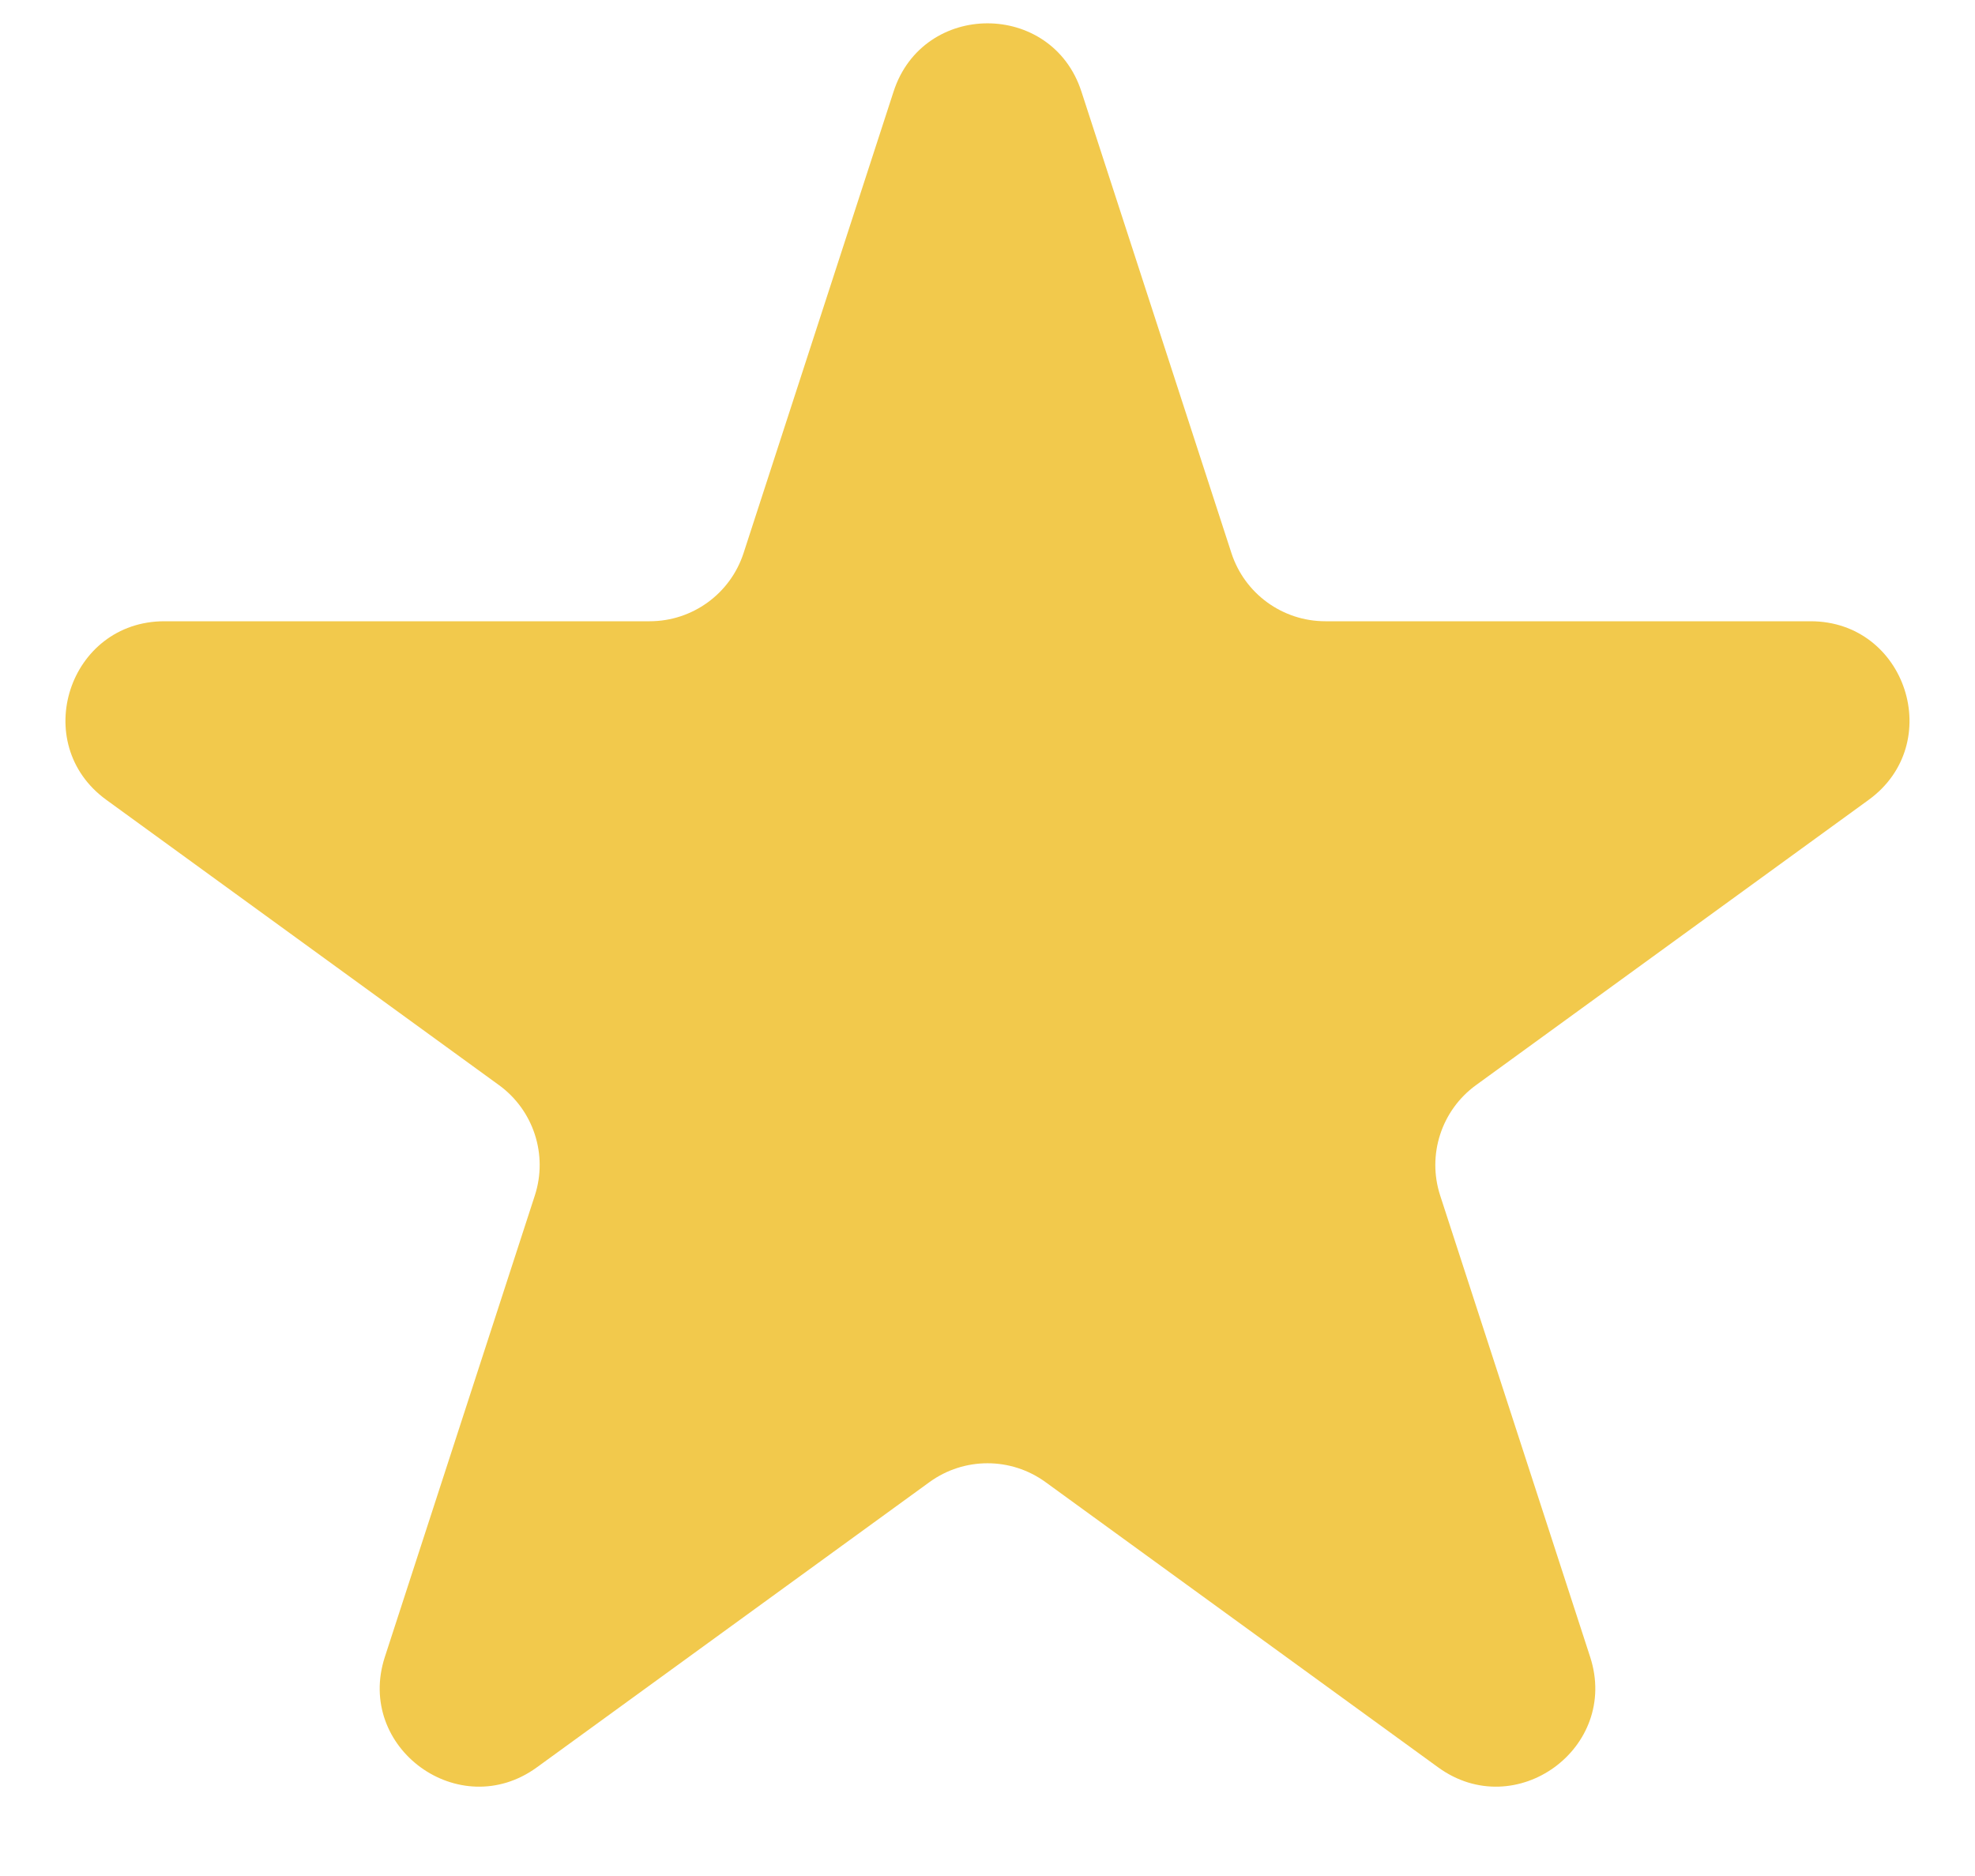
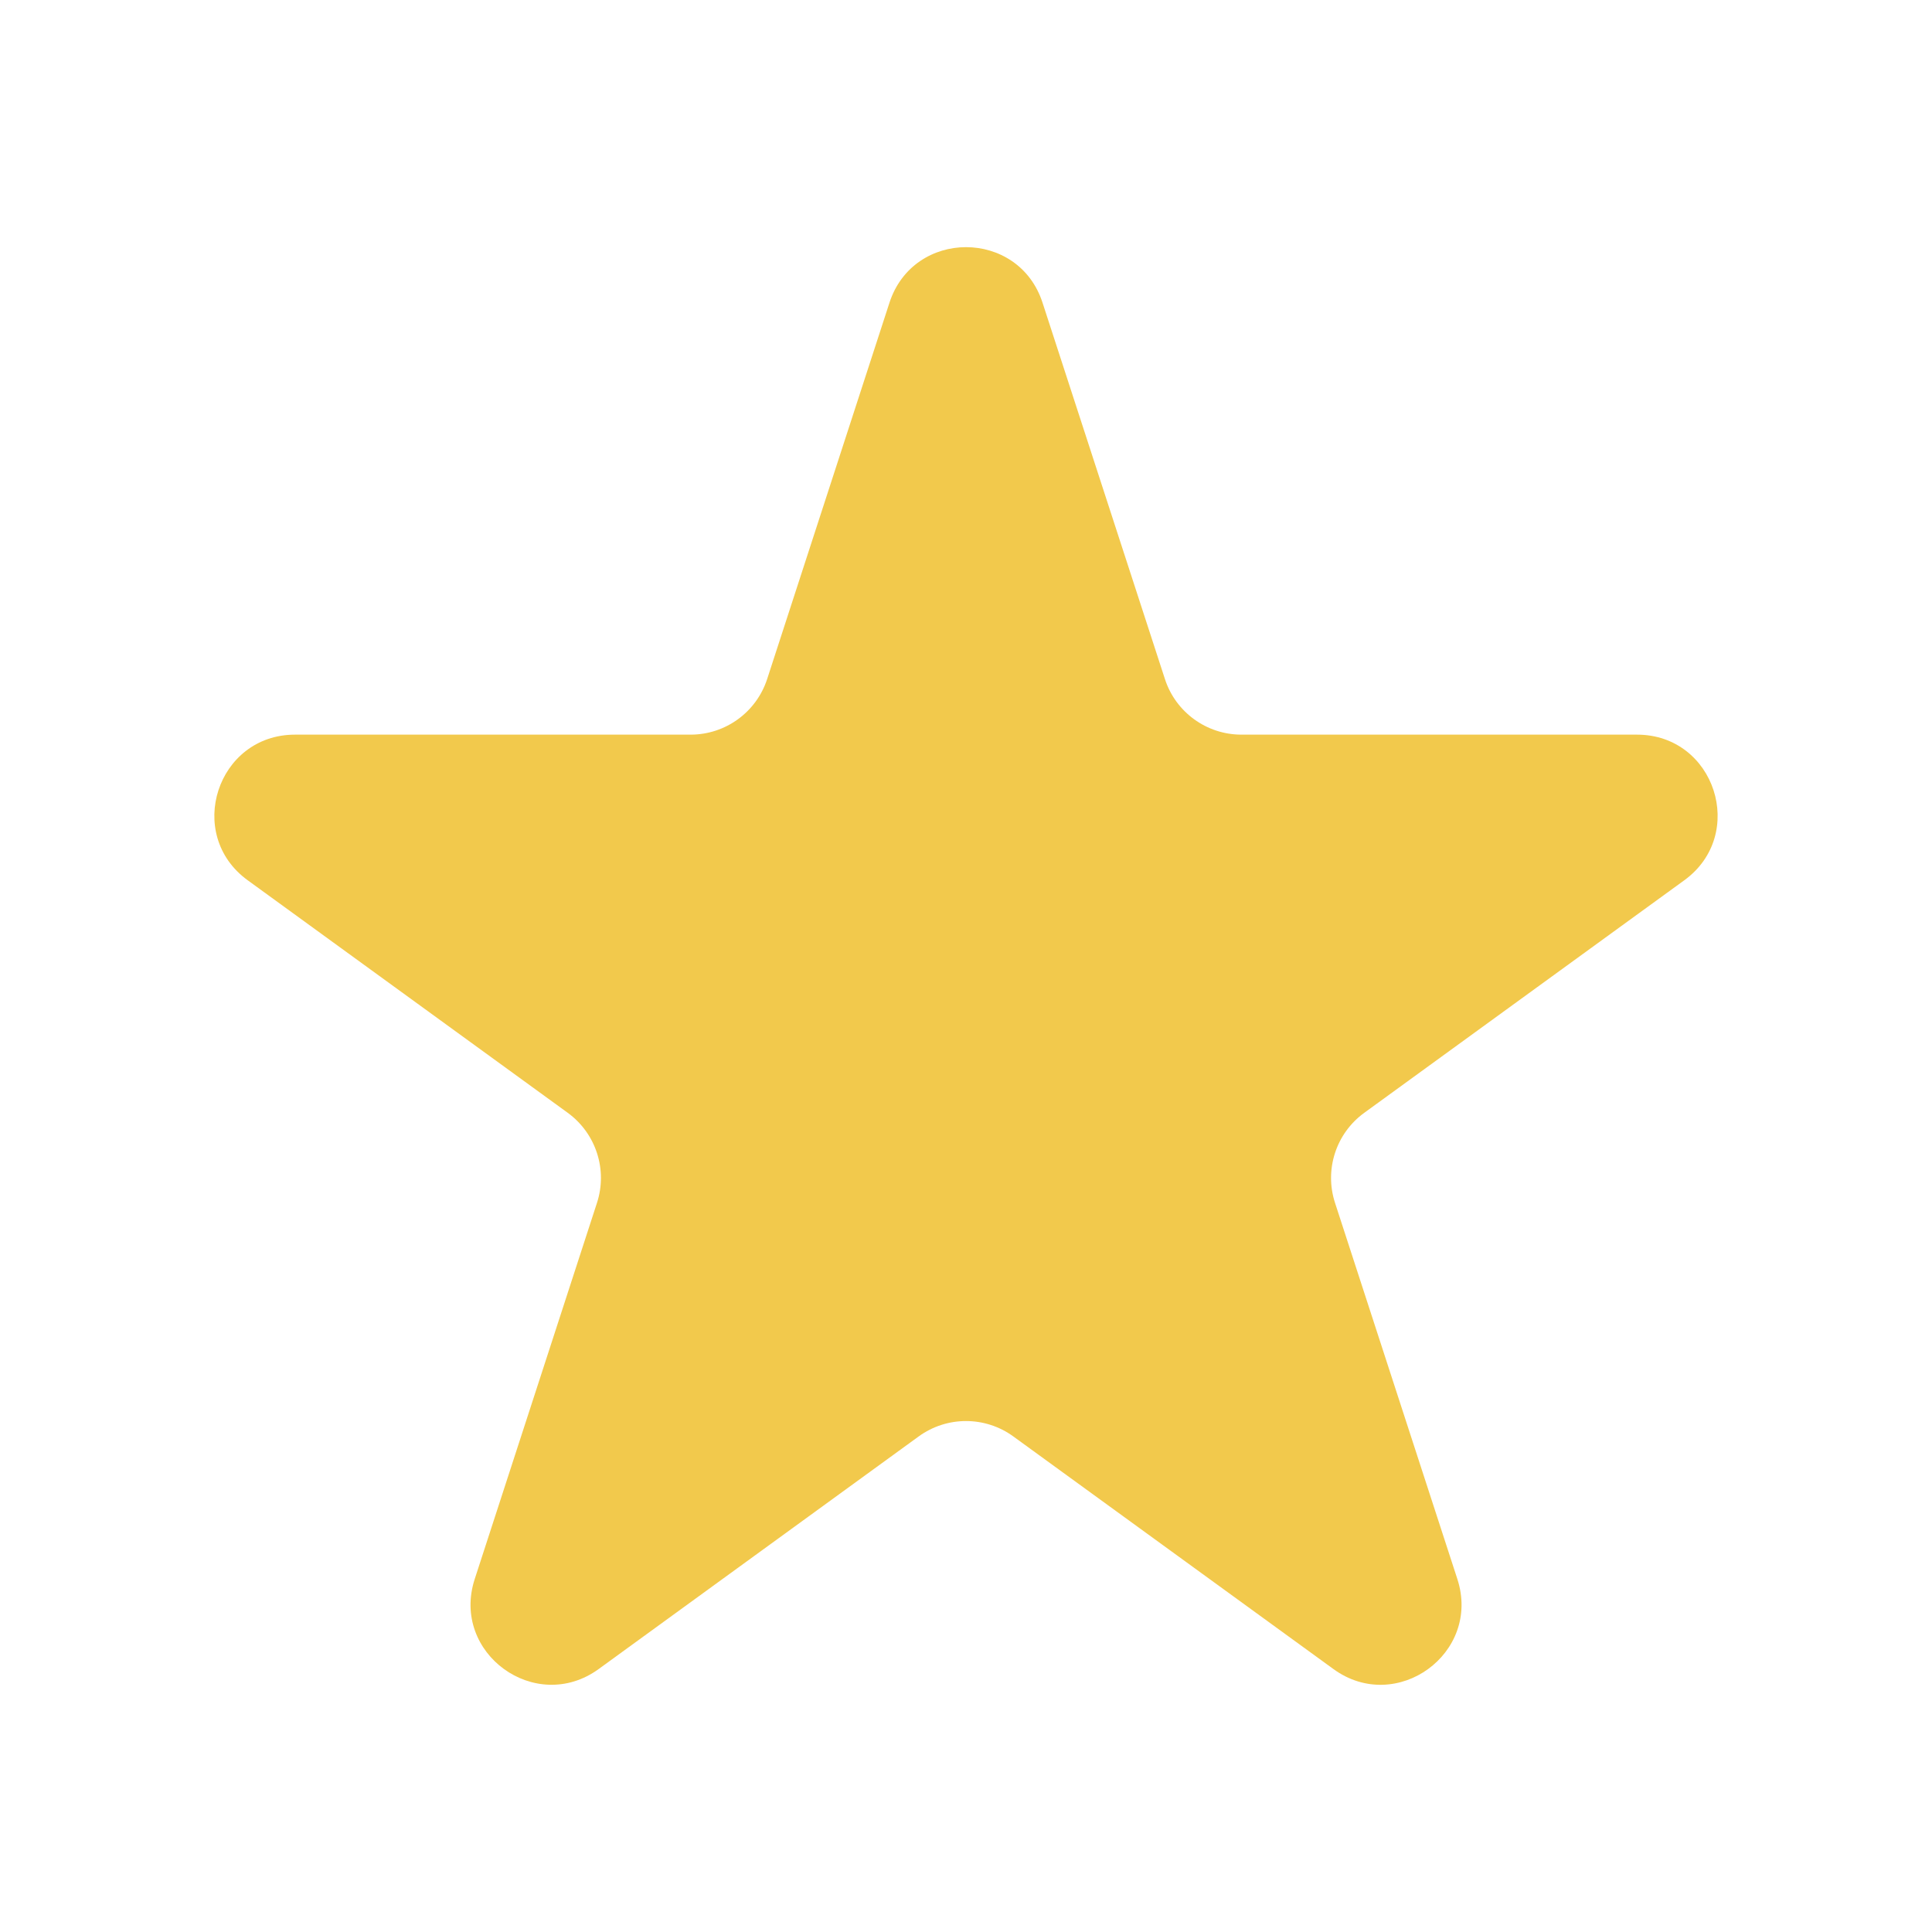
- <svg xmlns="http://www.w3.org/2000/svg" width="20" height="19" fill="none">
-   <path d="M9.049.927c.299-.921 1.603-.921 1.902 0l1.519 4.674a1 1 0 0 0 .951.691h4.914c.969 0 1.371 1.24.588 1.809l-3.976 2.889a1 1 0 0 0-.363 1.118l1.519 4.674c.299.921-.755 1.687-1.539 1.118l-3.976-2.889a1 1 0 0 0-1.176 0l-3.976 2.889c-.784.569-1.838-.197-1.539-1.118l1.519-4.674a1 1 0 0 0-.363-1.118L1.077 8.101c-.784-.569-.381-1.809.588-1.809h4.914a1 1 0 0 0 .951-.691L9.049.927z" fill="#f2c94c" />
+ <svg xmlns="http://www.w3.org/2000/svg" version="1.1" id="Layer_1" x="0px" y="0px" width="24px" height="24px" viewBox="0 0 24 24" enable-background="new 0 0 24 24" xml:space="preserve">
+   <path fill="#F2C94C" d="M11.049,3.761c0.299-0.921,1.604-0.921,1.902,0l1.52,4.674c0.133,0.412,0.518,0.691,0.95,0.691h4.914  c0.97,0,1.371,1.24,0.588,1.809l-3.976,2.889c-0.351,0.255-0.497,0.706-0.363,1.118l1.52,4.674c0.299,0.921-0.756,1.687-1.539,1.118  l-3.977-2.89c-0.351-0.255-0.825-0.255-1.176,0l-3.976,2.89c-0.784,0.568-1.838-0.197-1.539-1.118l1.519-4.674  c0.134-0.412-0.013-0.863-0.363-1.118l-3.976-2.889c-0.784-0.569-0.381-1.809,0.588-1.809h4.914c0.433,0,0.817-0.279,0.951-0.691  L11.049,3.761z" />
</svg>
